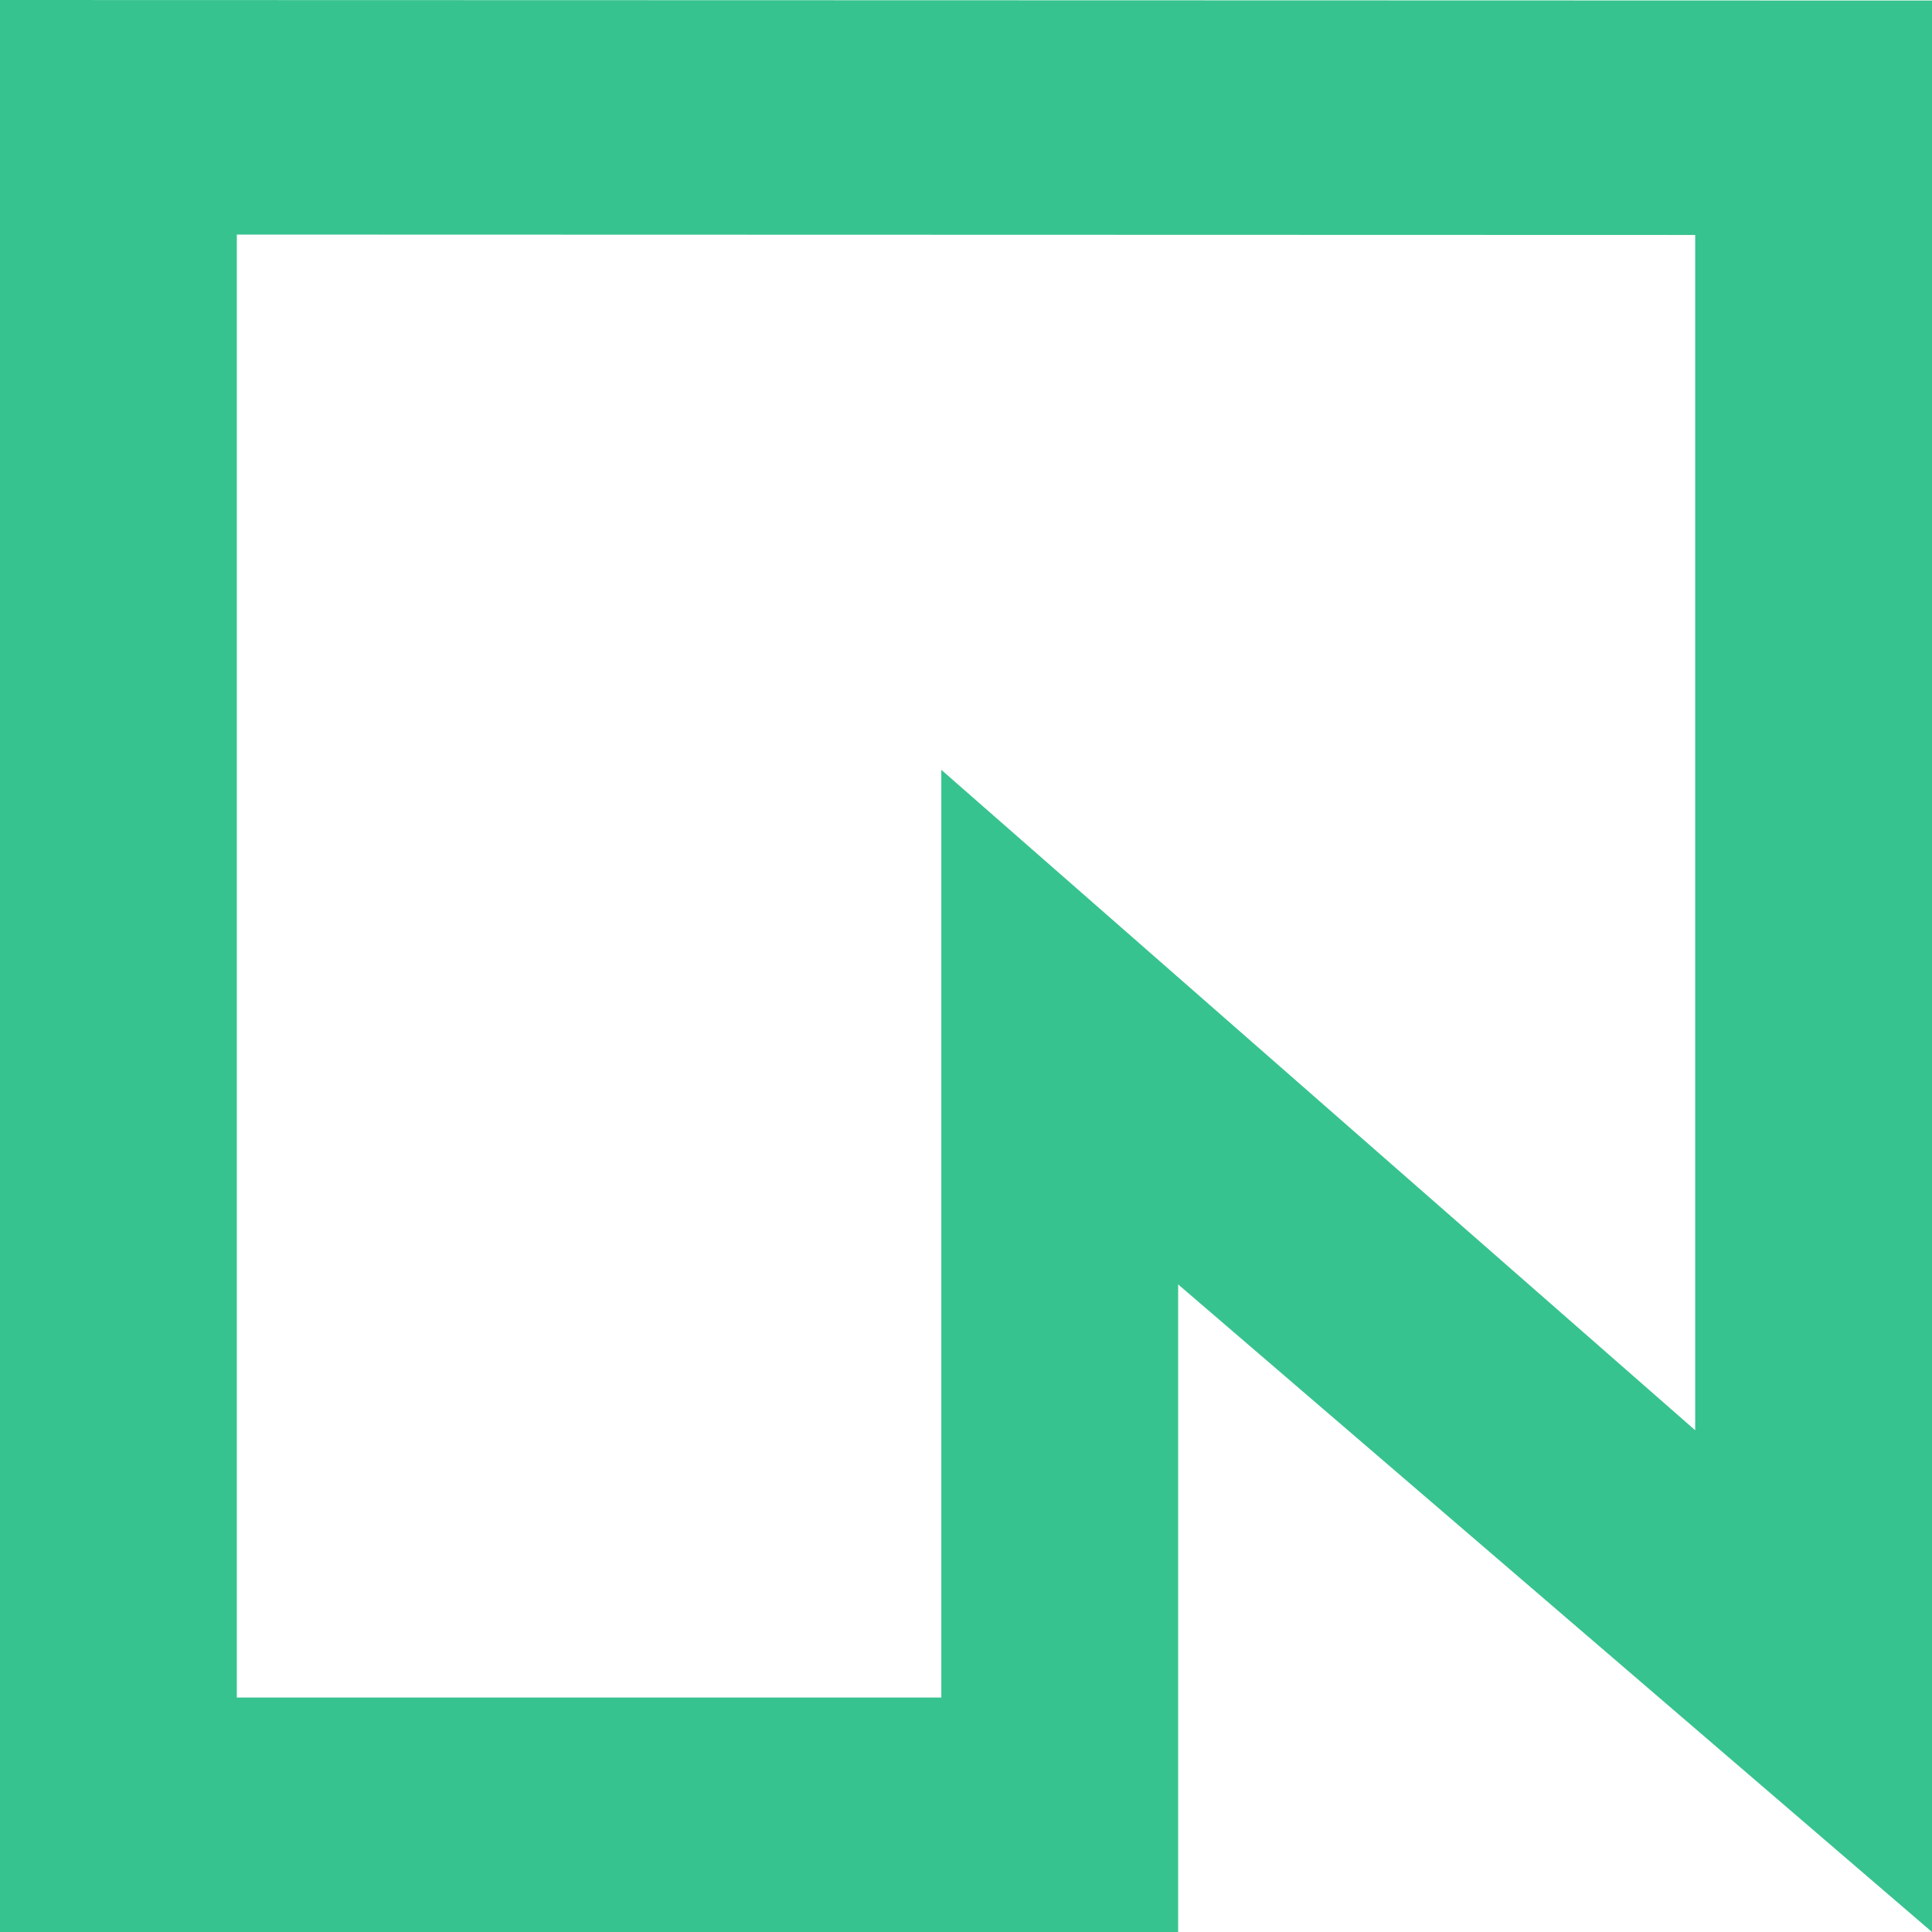
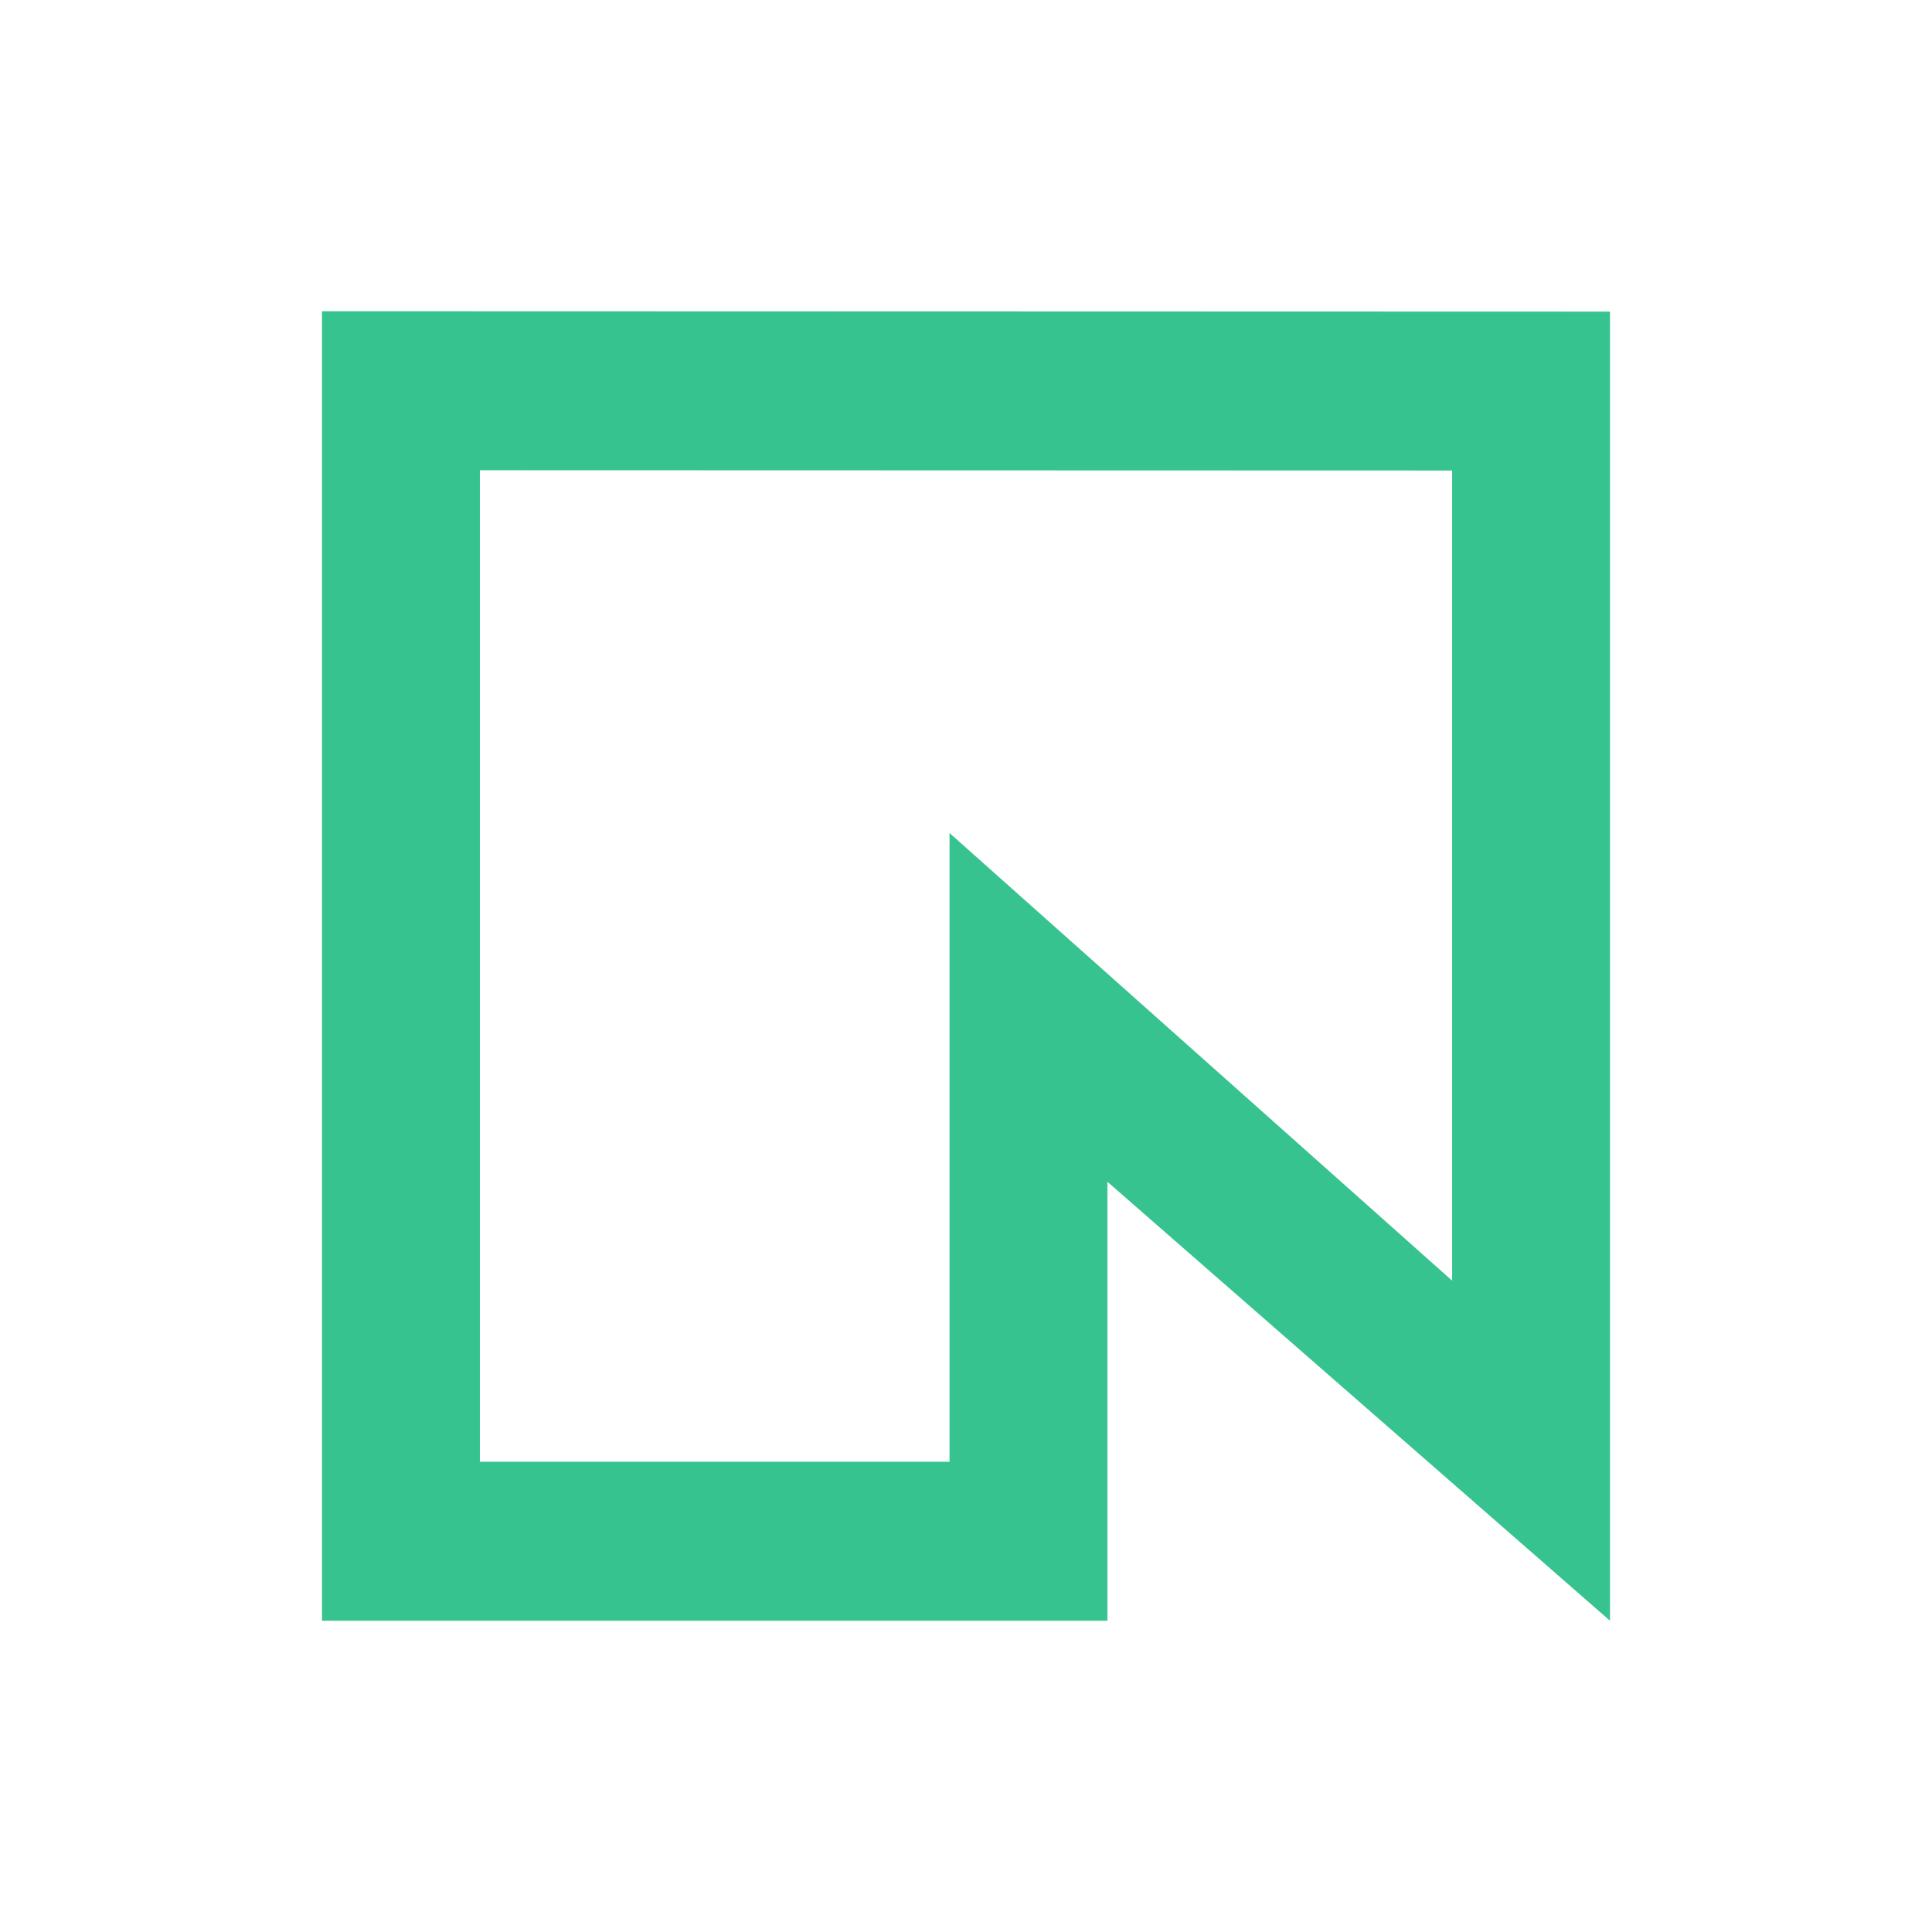
- <svg xmlns="http://www.w3.org/2000/svg" width="180" height="180" viewBox="0 0 180 180">
-   <path fill="#37C38F" d="M180 0.05V180L109.765 119.665V180H0V0L180 0.05ZM22.064 158.153H87.701V71.724L157.937 133.253V21.891L22.064 21.853V158.153Z" />
+ <svg xmlns="http://www.w3.org/2000/svg" width="180" height="180" viewBox="0 0 180 180" fill="none">
+   <path d="M150 29.034V151L103.177 110.106V151H30V29L150 29.034ZM44.71 136.192H88.467V77.613L135.291 119.316V43.837L44.71 43.811V136.192Z" fill="#37C38F" />
</svg>
